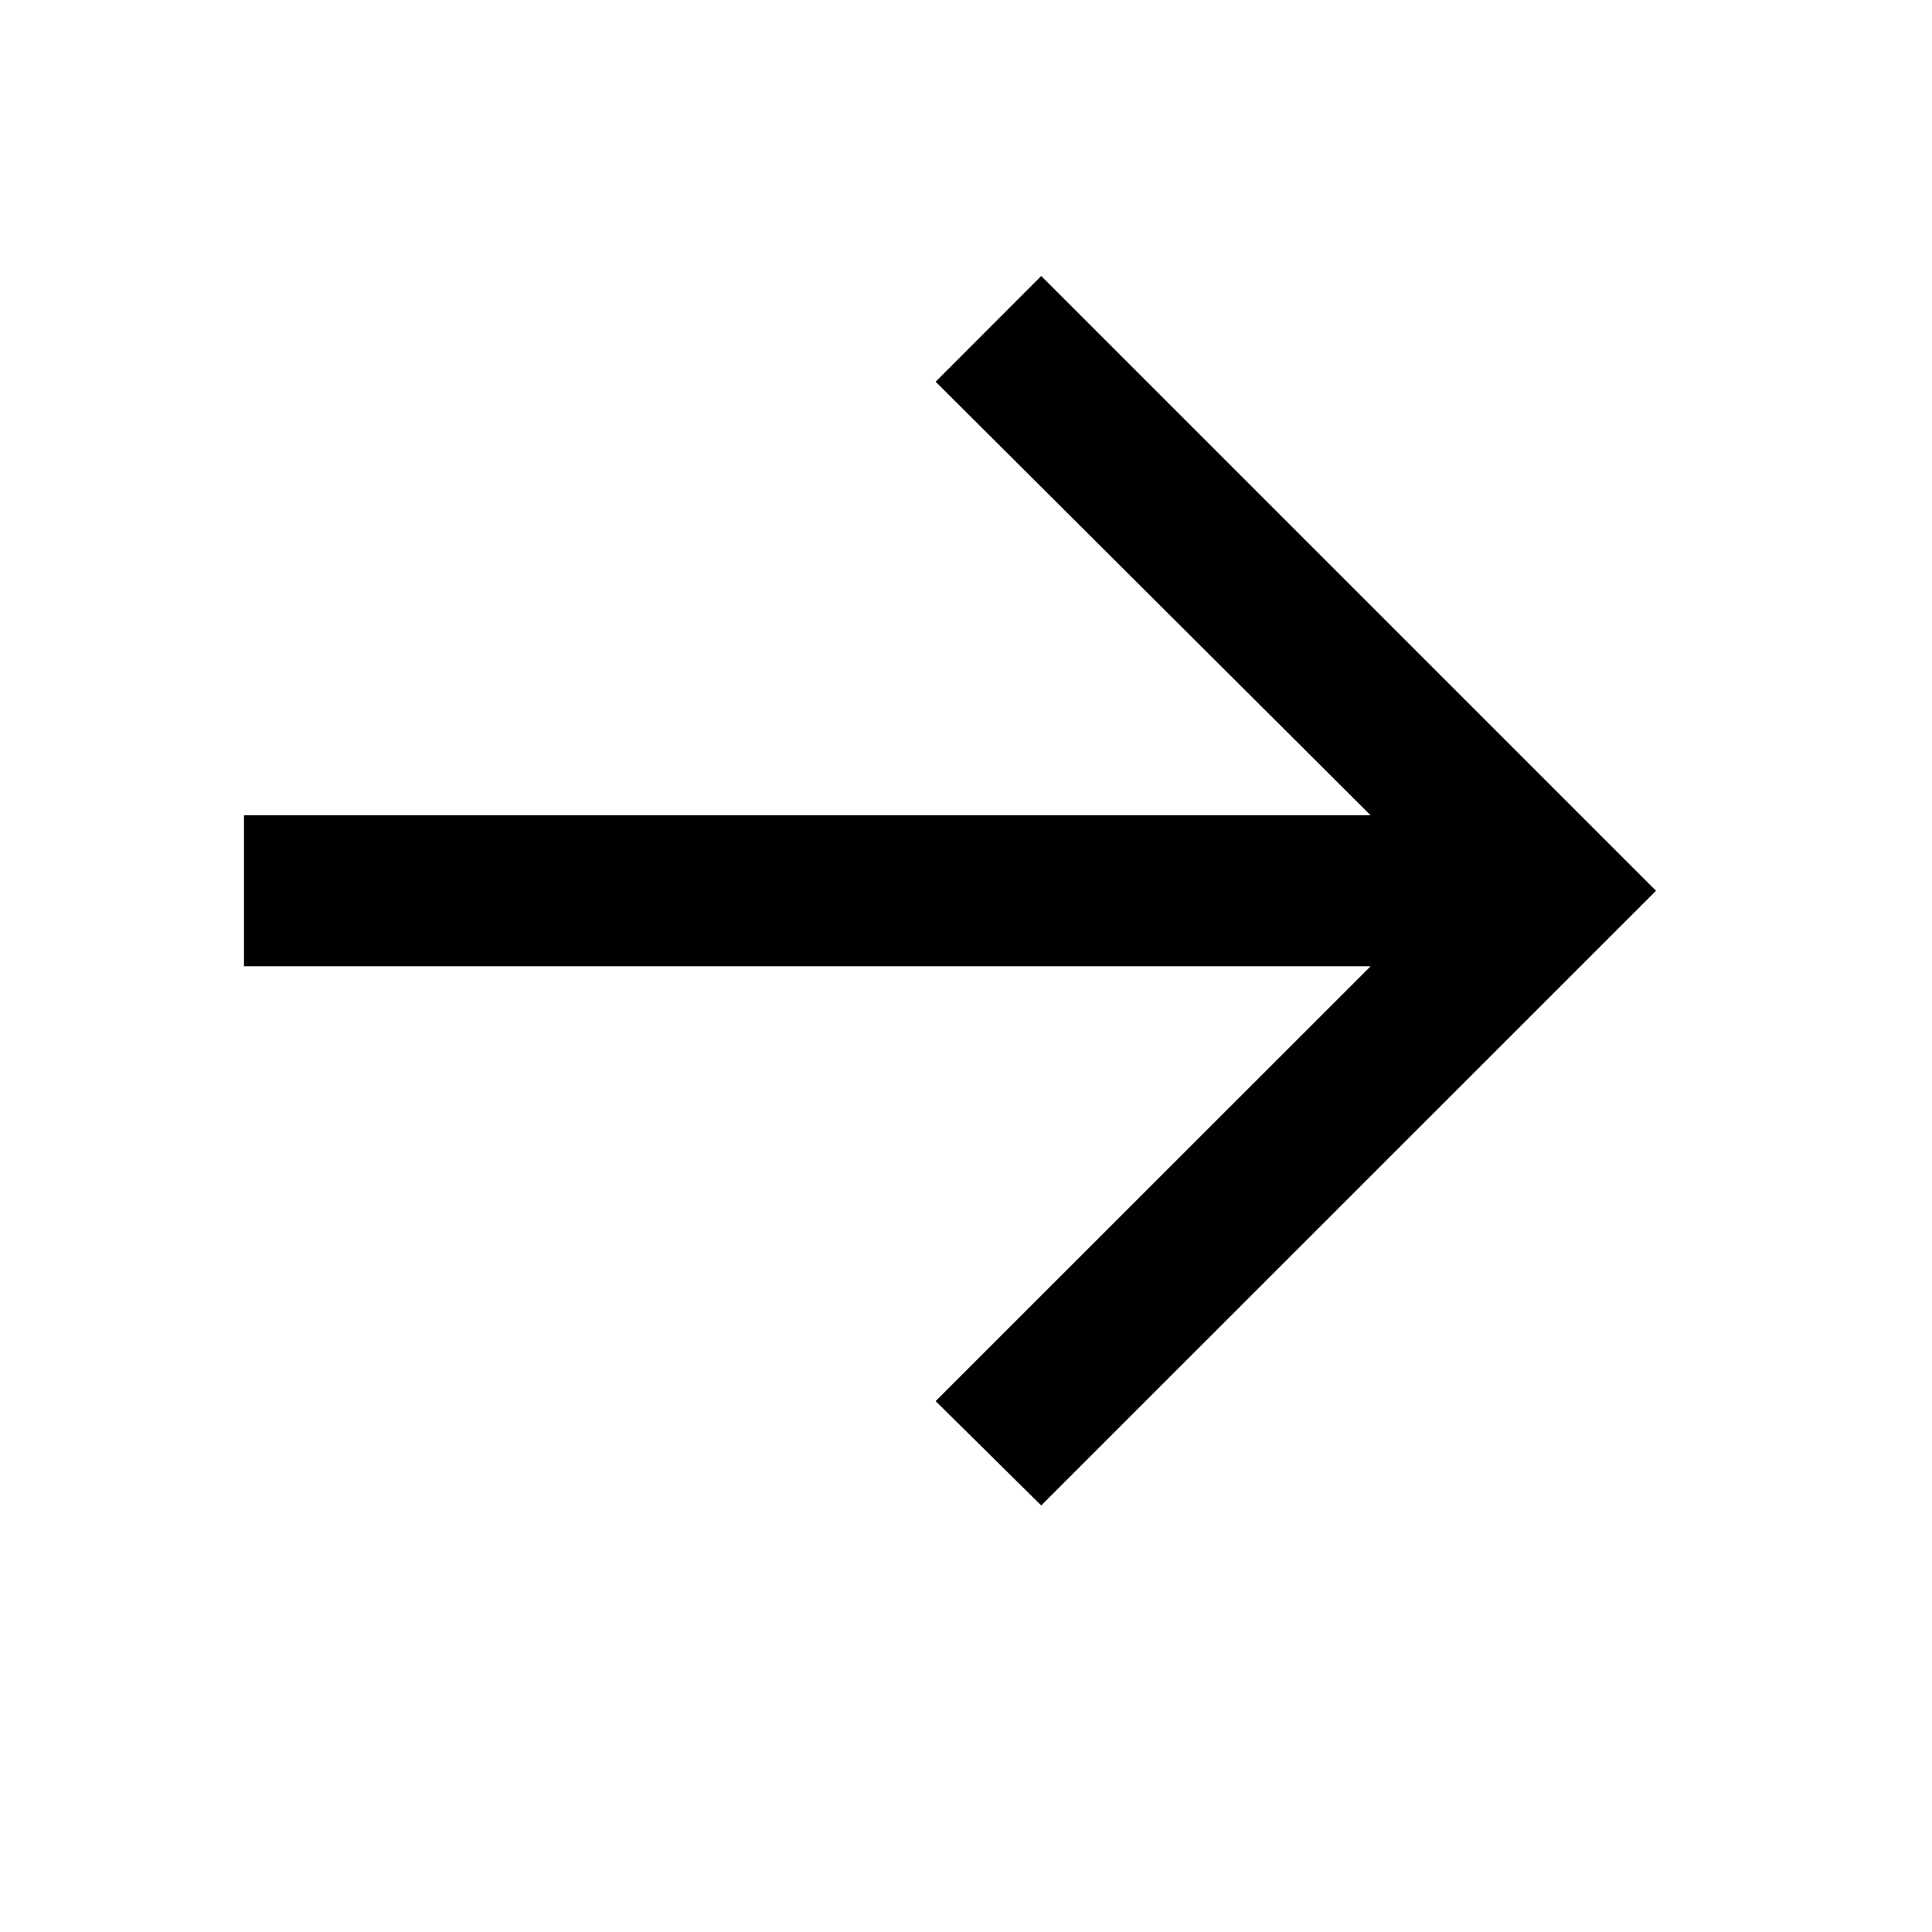
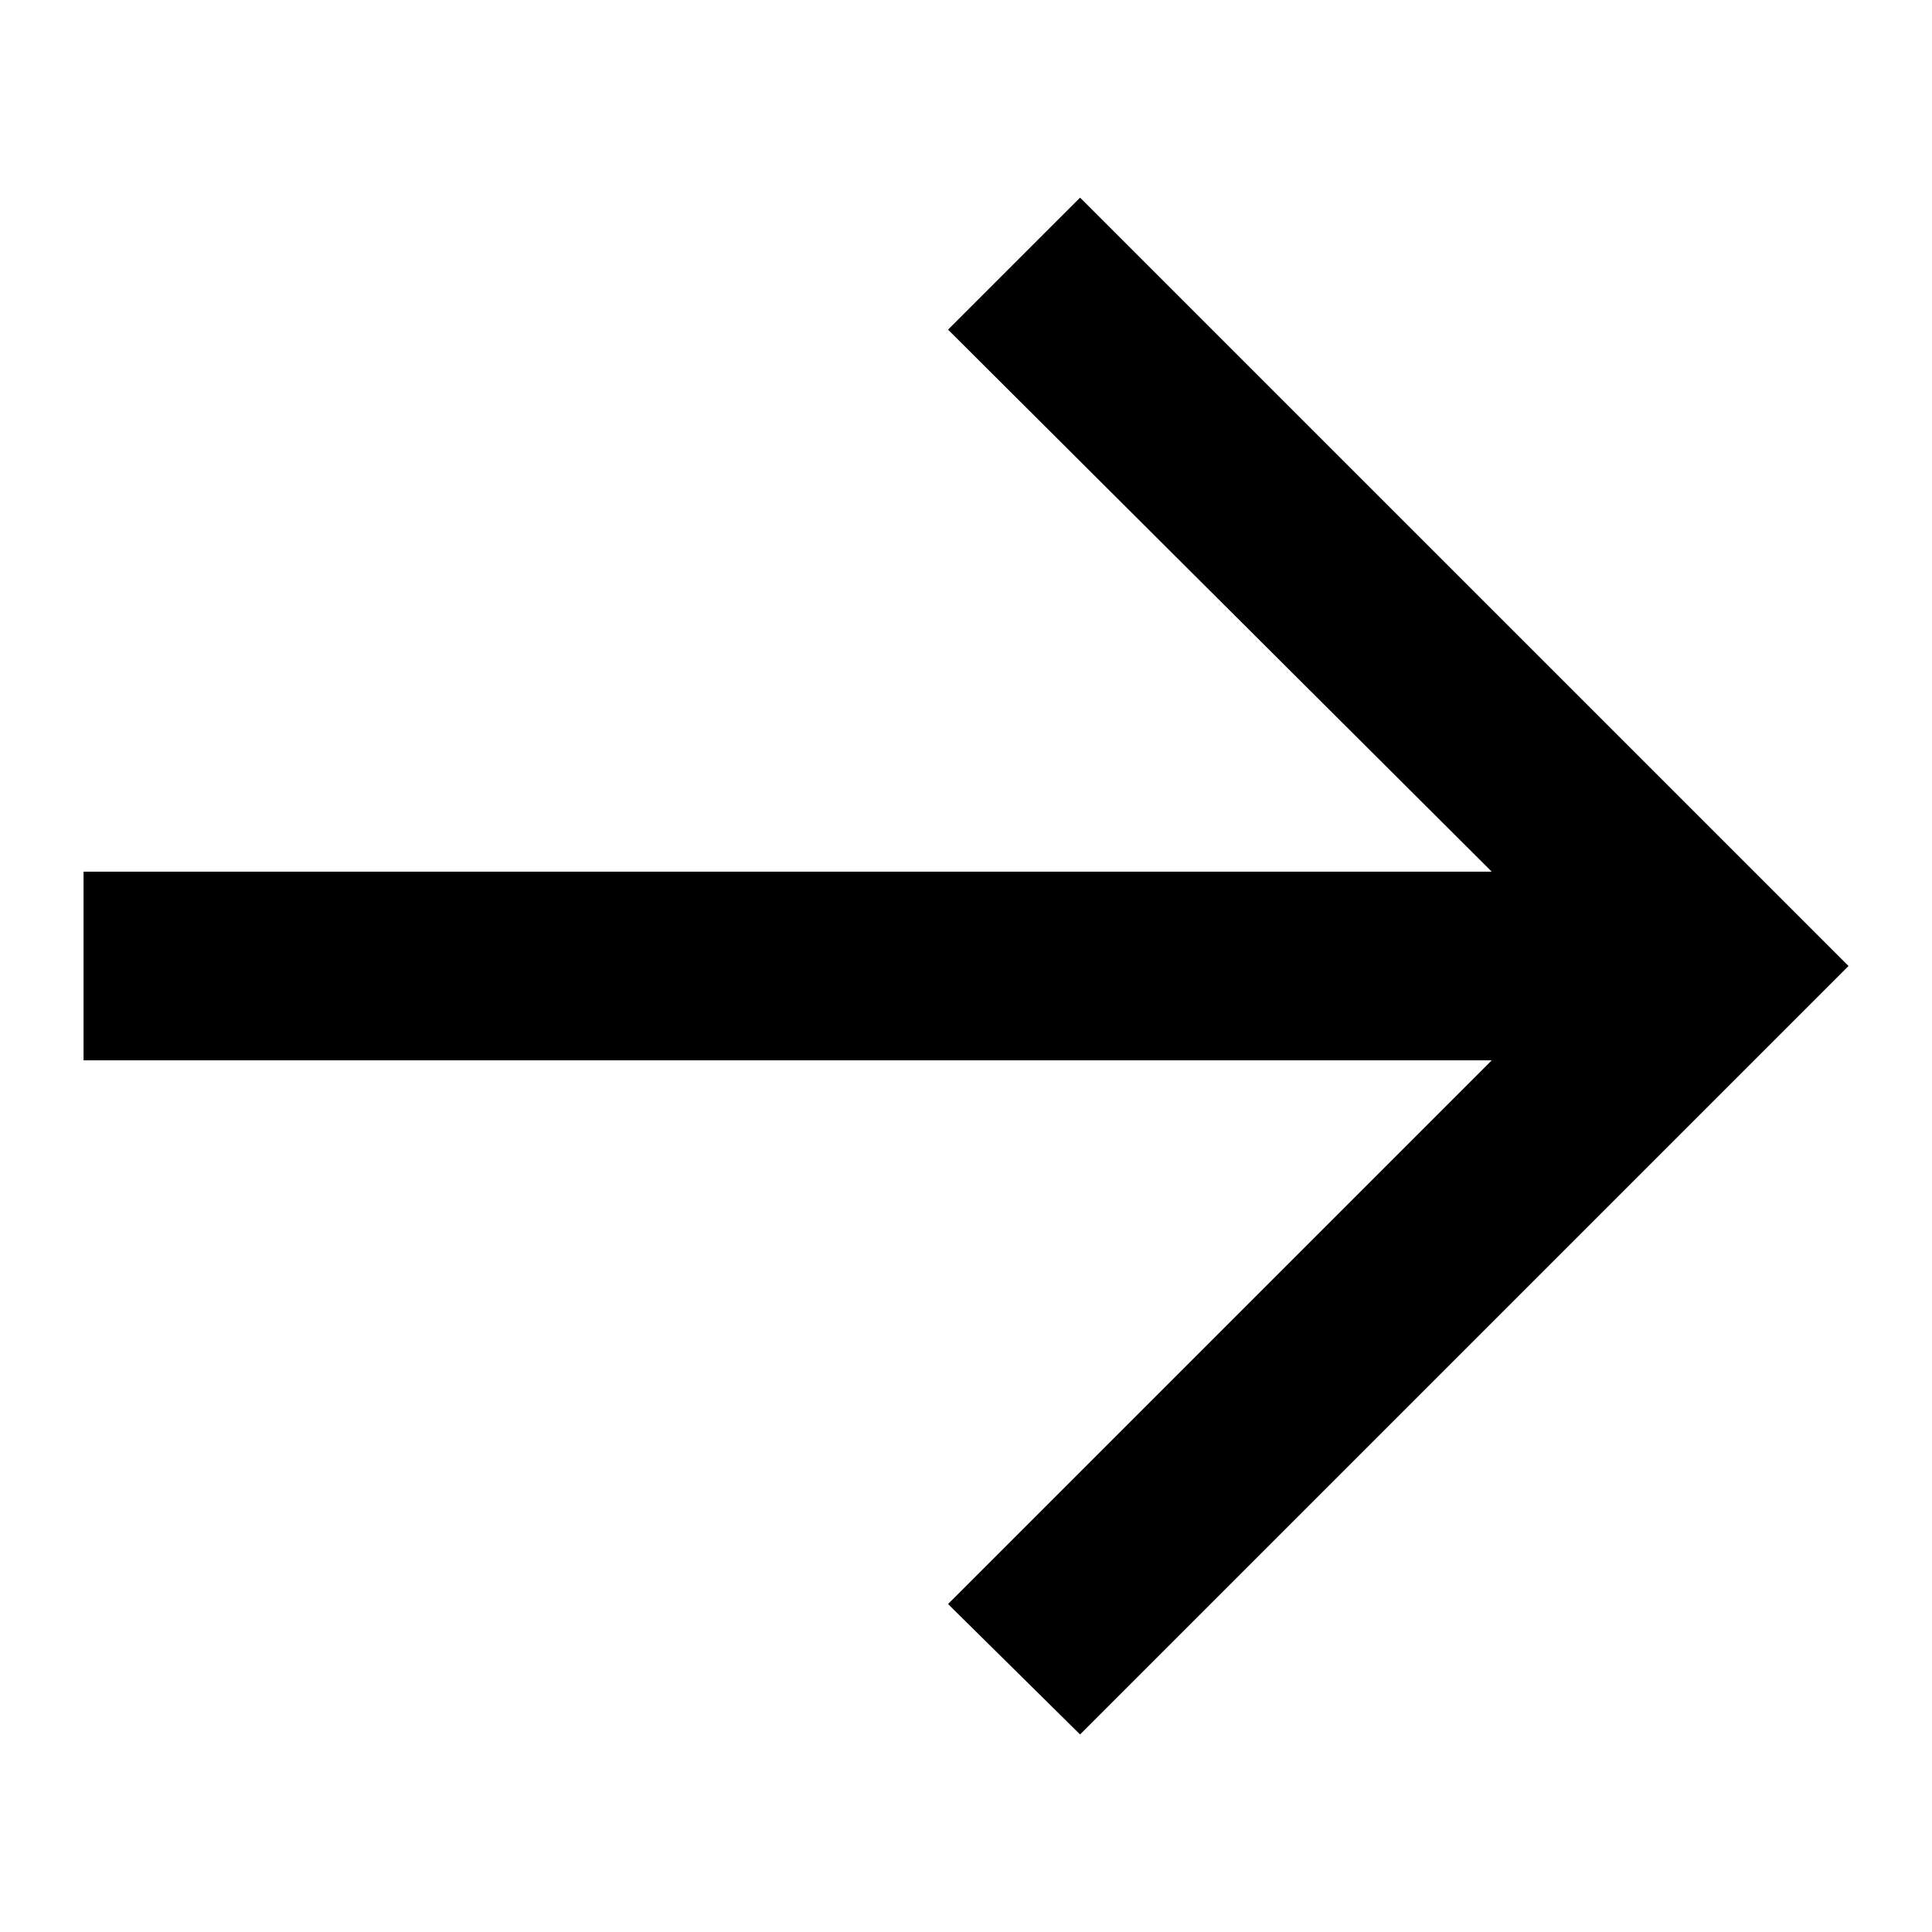
- <svg xmlns="http://www.w3.org/2000/svg" width="14" height="14" viewBox="0 0 14 14" fill="none">
-   <path d="M7.545 2L12 6.455L7.545 10.909L6.78 10.153L9.932 7.002L1.768 7.002L1.768 5.908L9.932 5.908L6.78 2.766L7.545 2Z" fill="black" />
+ <svg xmlns="http://www.w3.org/2000/svg" width="24" height="24" viewBox="0 0 24 24" fill="none">
+   <path d="M13.417 21.546L11.777 19.926L18.531 13.172H1.038V10.828H18.531L11.777 4.095L13.417 2.455L22.963 12L13.417 21.546Z" fill="black" />
</svg>
